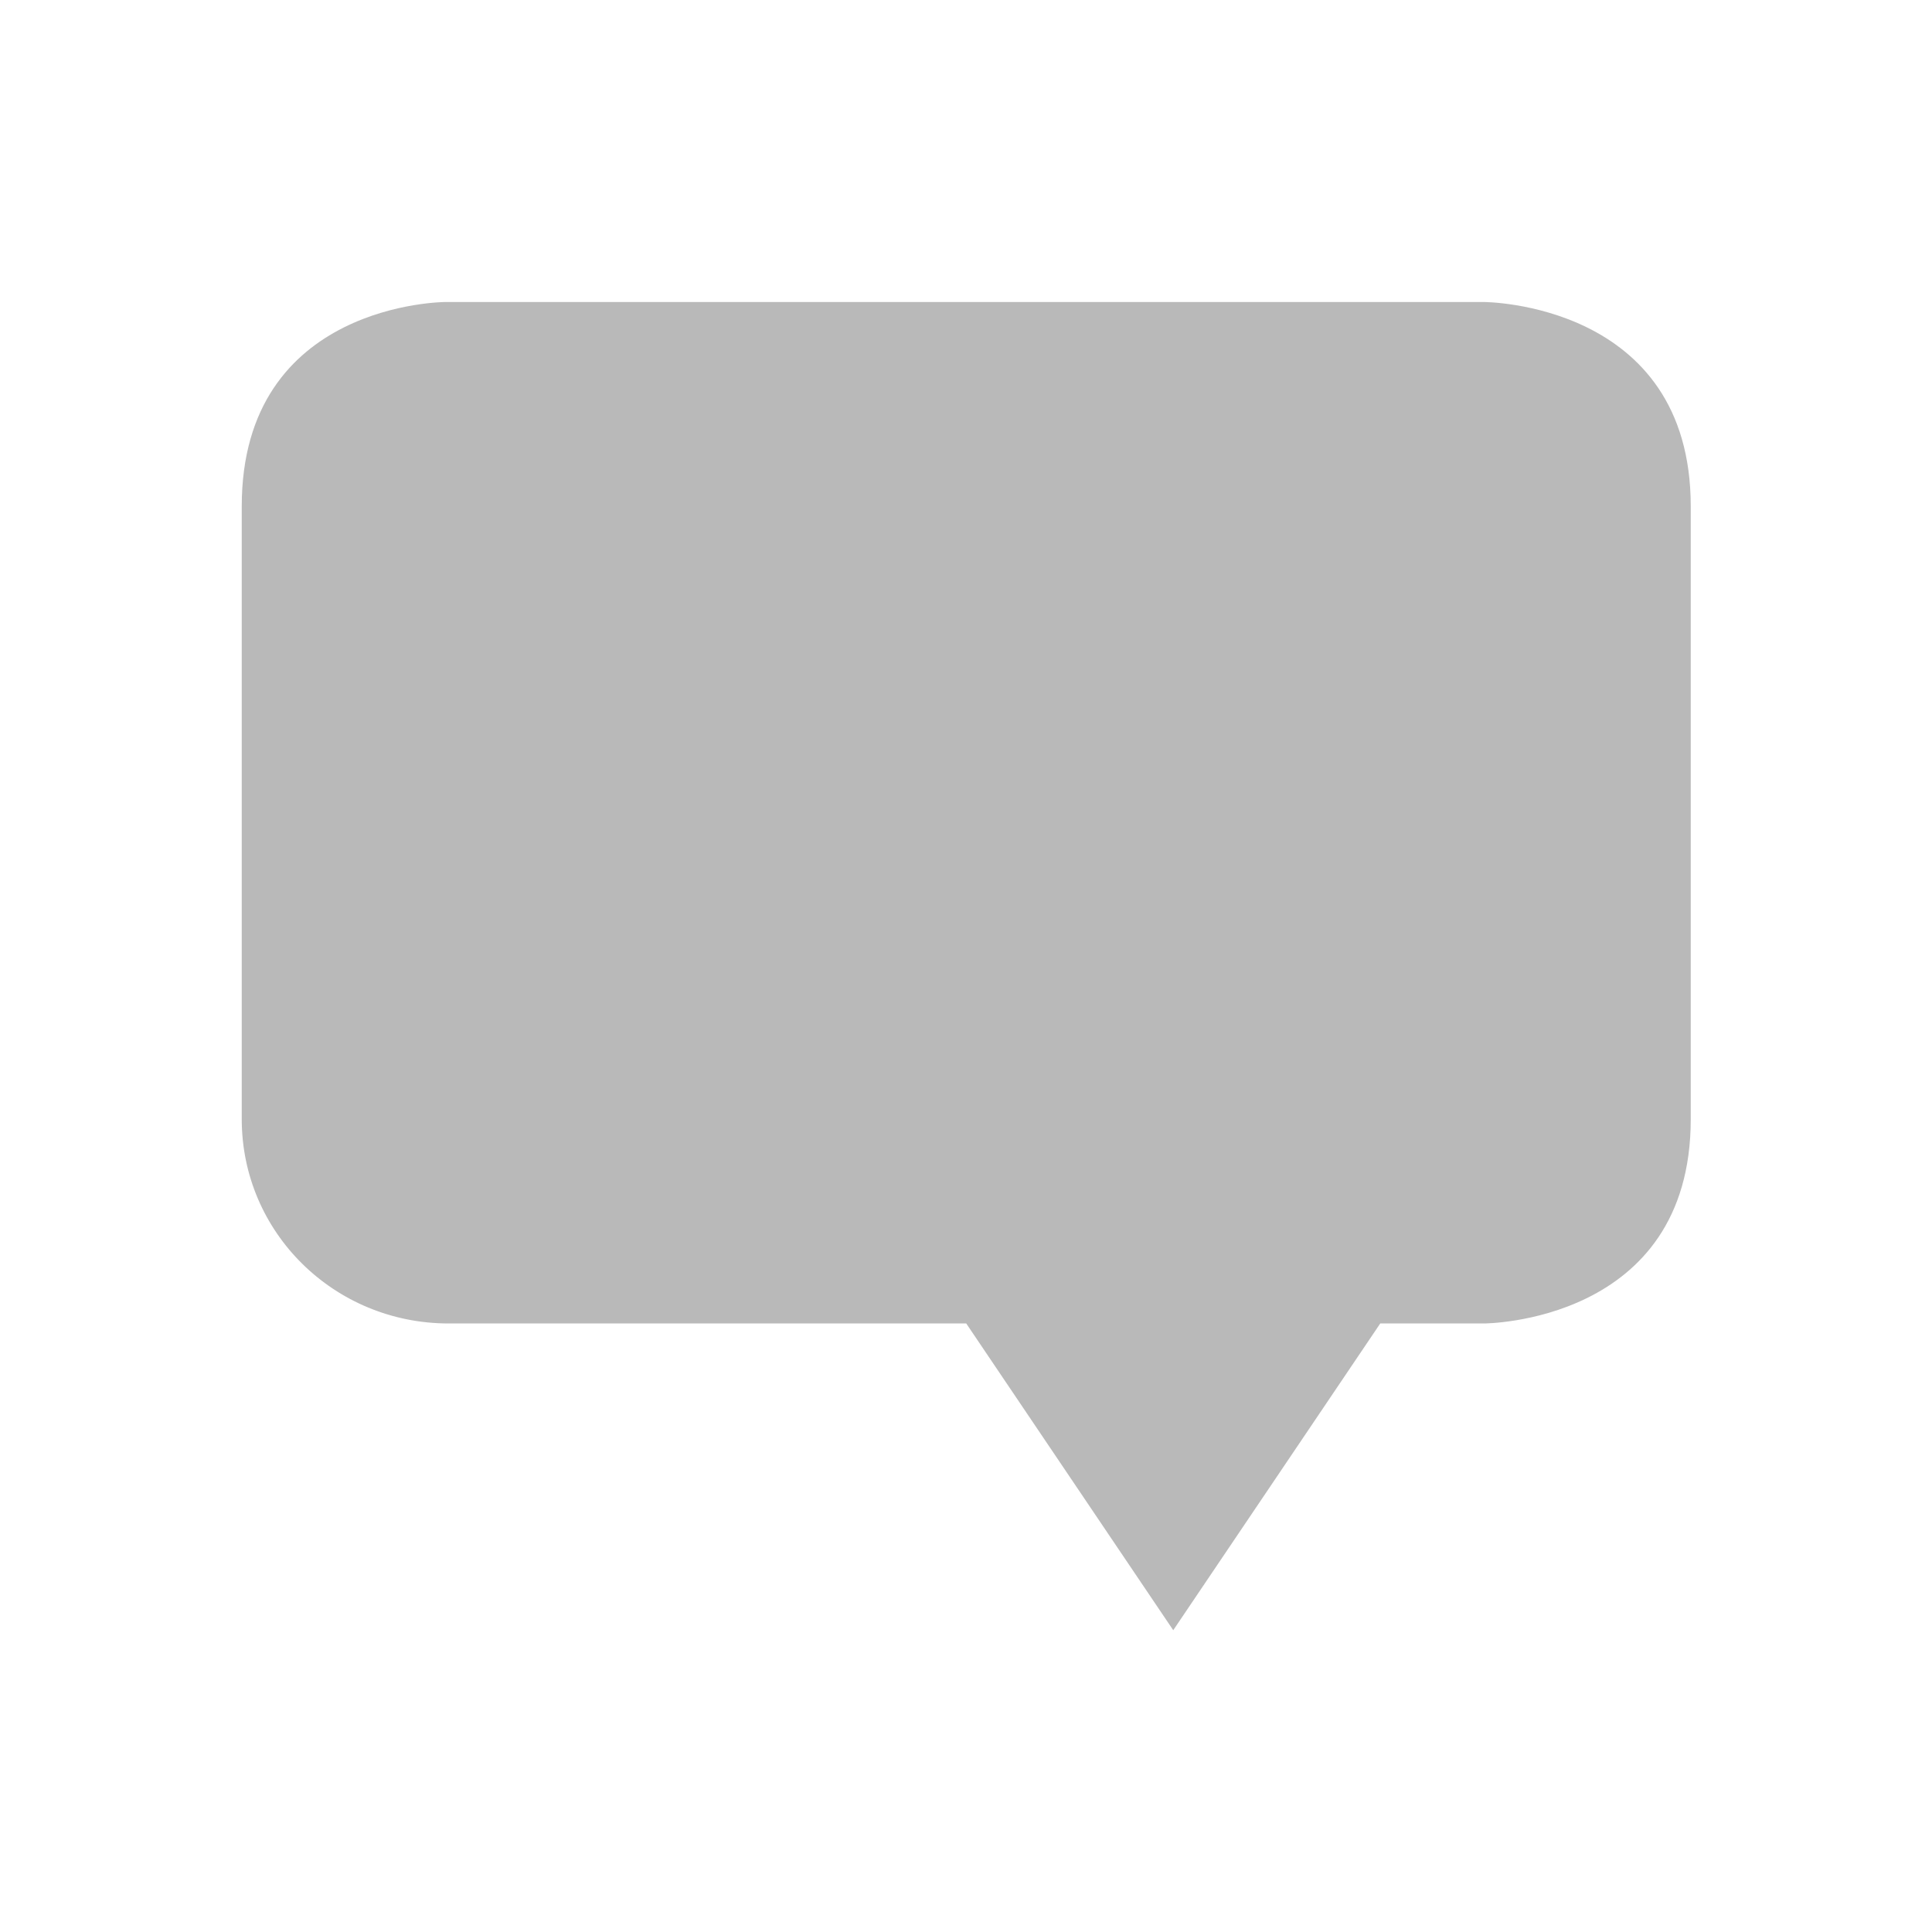
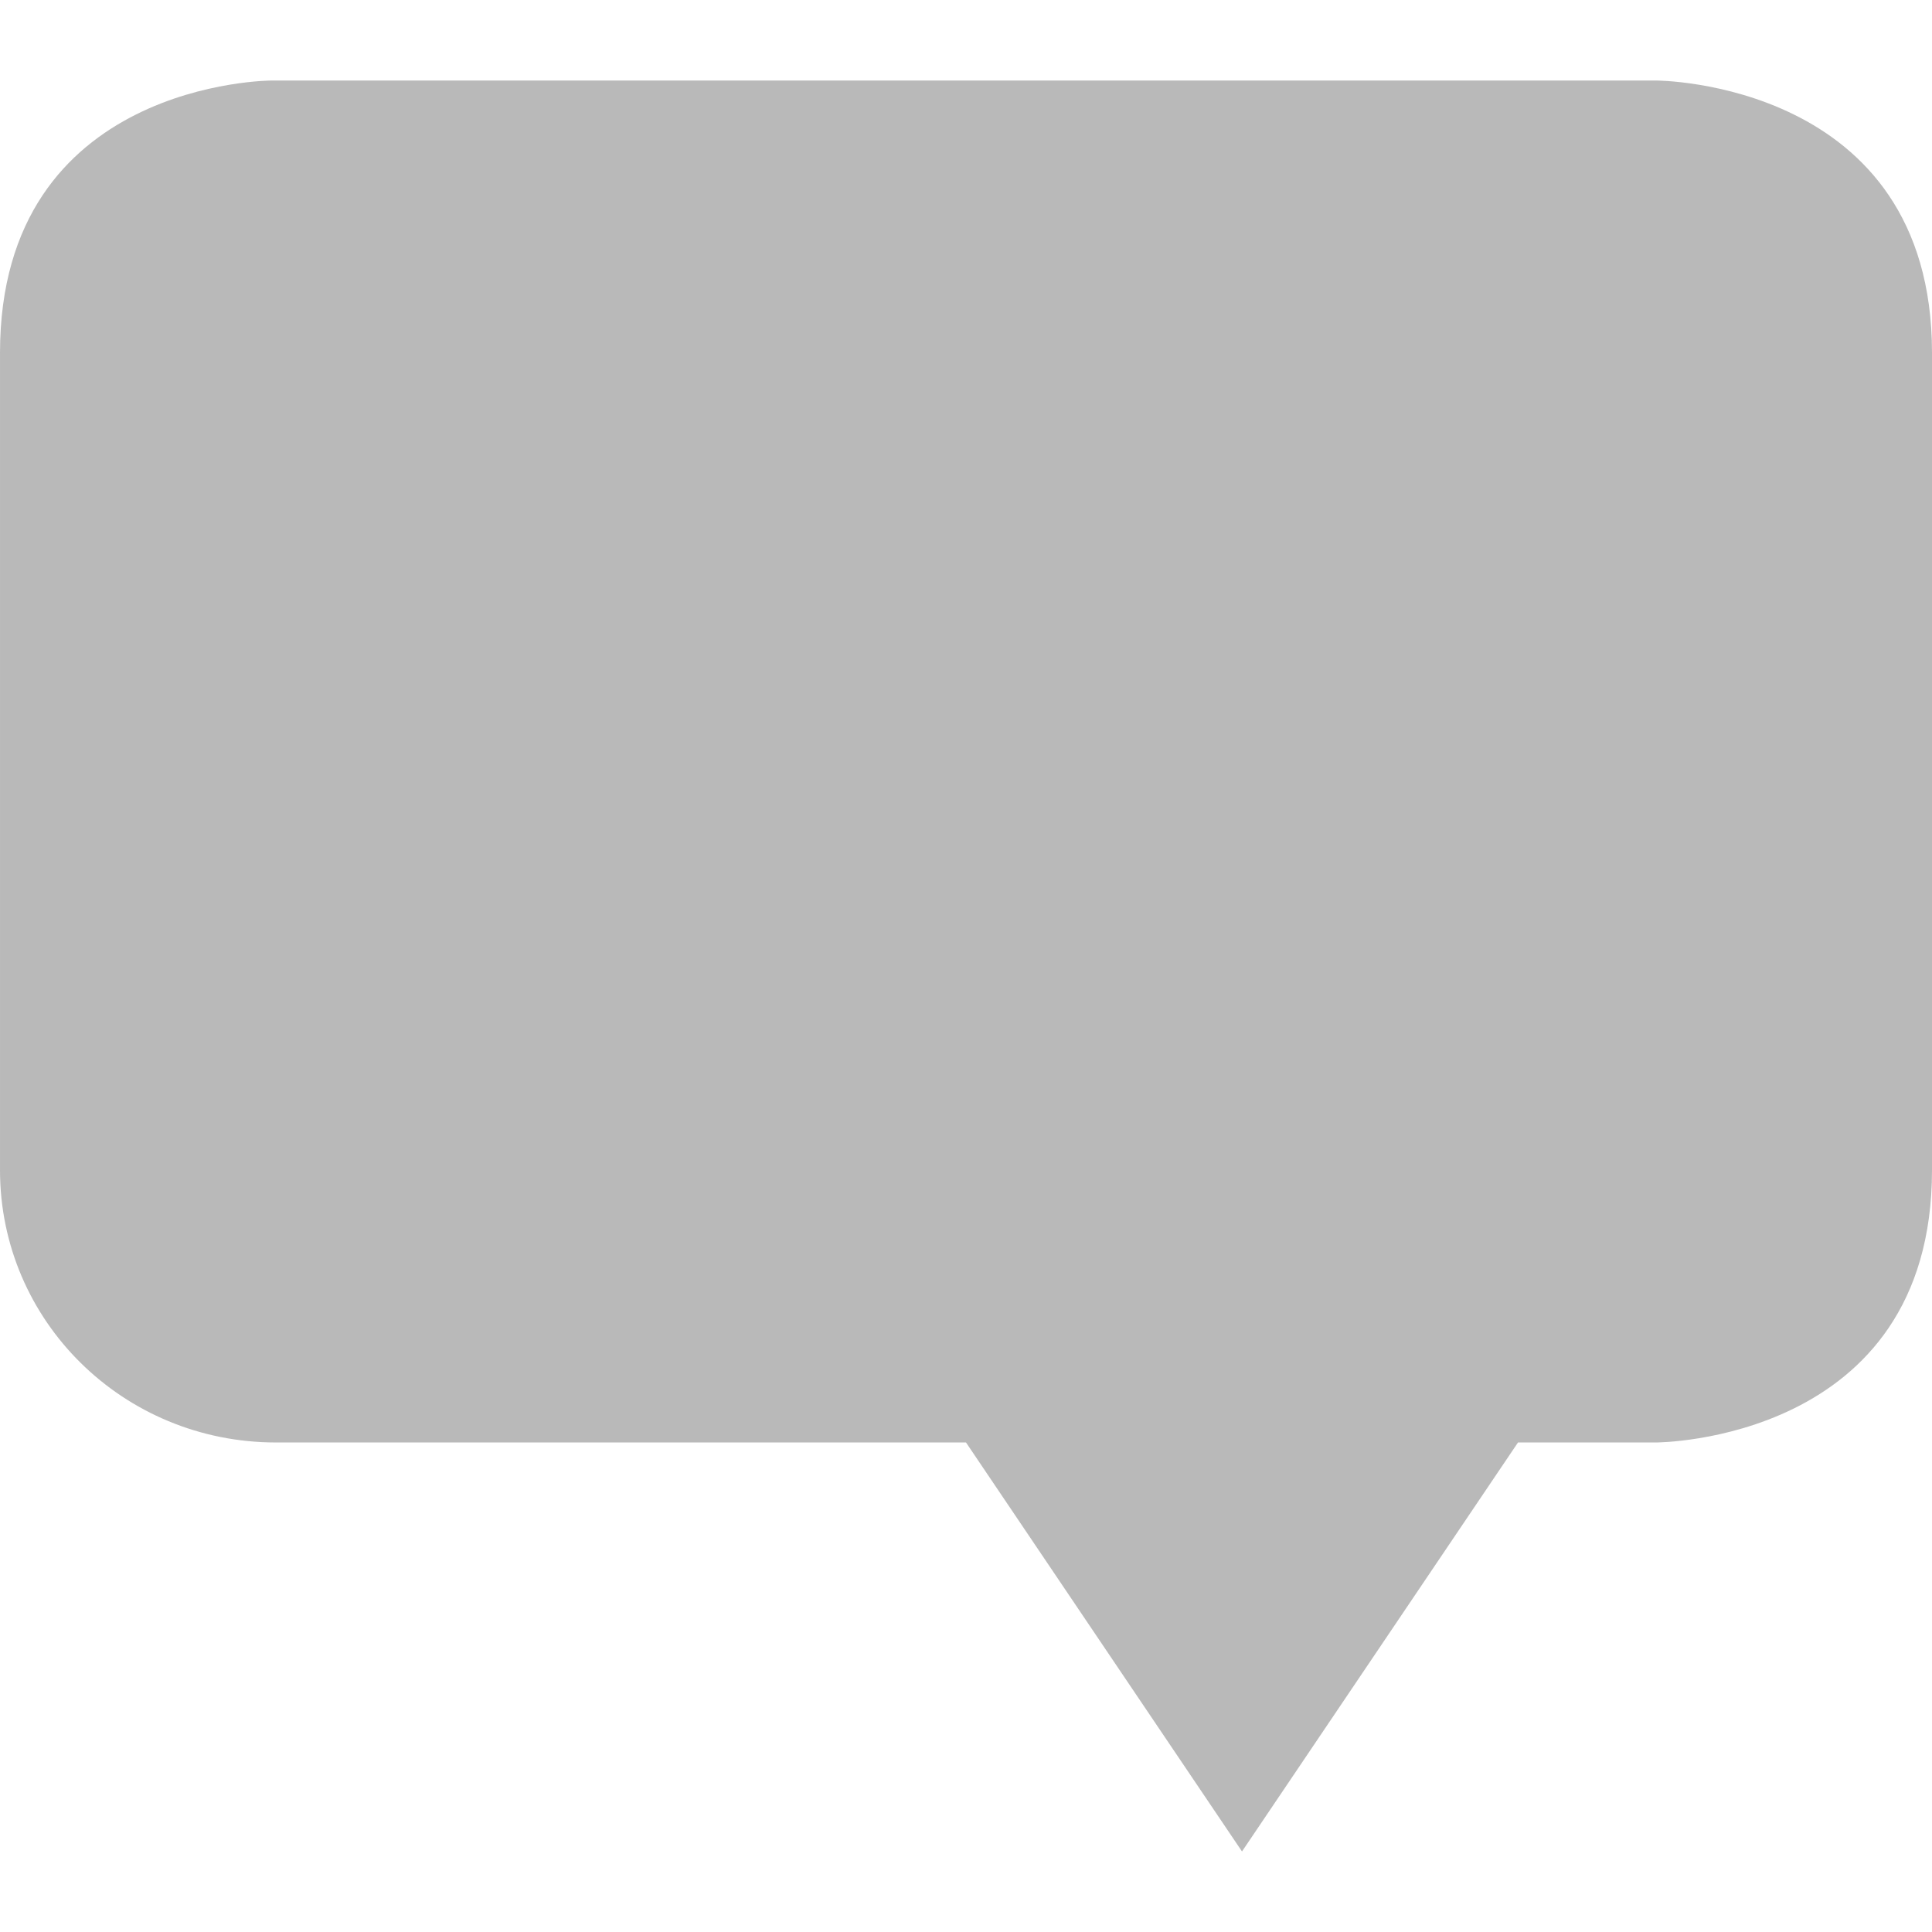
- <svg xmlns="http://www.w3.org/2000/svg" width="16" height="16" enable-background="new" version="1.1">
+ <svg xmlns="http://www.w3.org/2000/svg" width="16" height="16" enable-background="new" version="1.1" viewBox="2.002 2.501 12 11">
  <g transform="matrix(.85714 0 0 .84593 -243.14 233.44)">
-     <path d="m298-273s2 0 2 2v6c0 2-2 2-2 2h-1l-2 3.003-2-3.003h-5c-1.108 0-2-0.892-2-2v-1-2-3c0-2 1.969-2 1.969-2z" fill="#363636" opacity=".35" />
+     <path d="m298-273s2 0 2 2v6c0 2-2 2-2 2h-1l-2 3.003-2-3.003h-5c-1.108 0-2-0.892-2-2v-6c0-2 1.969-2 1.969-2z" fill="#363636" opacity=".35" />
  </g>
</svg>
